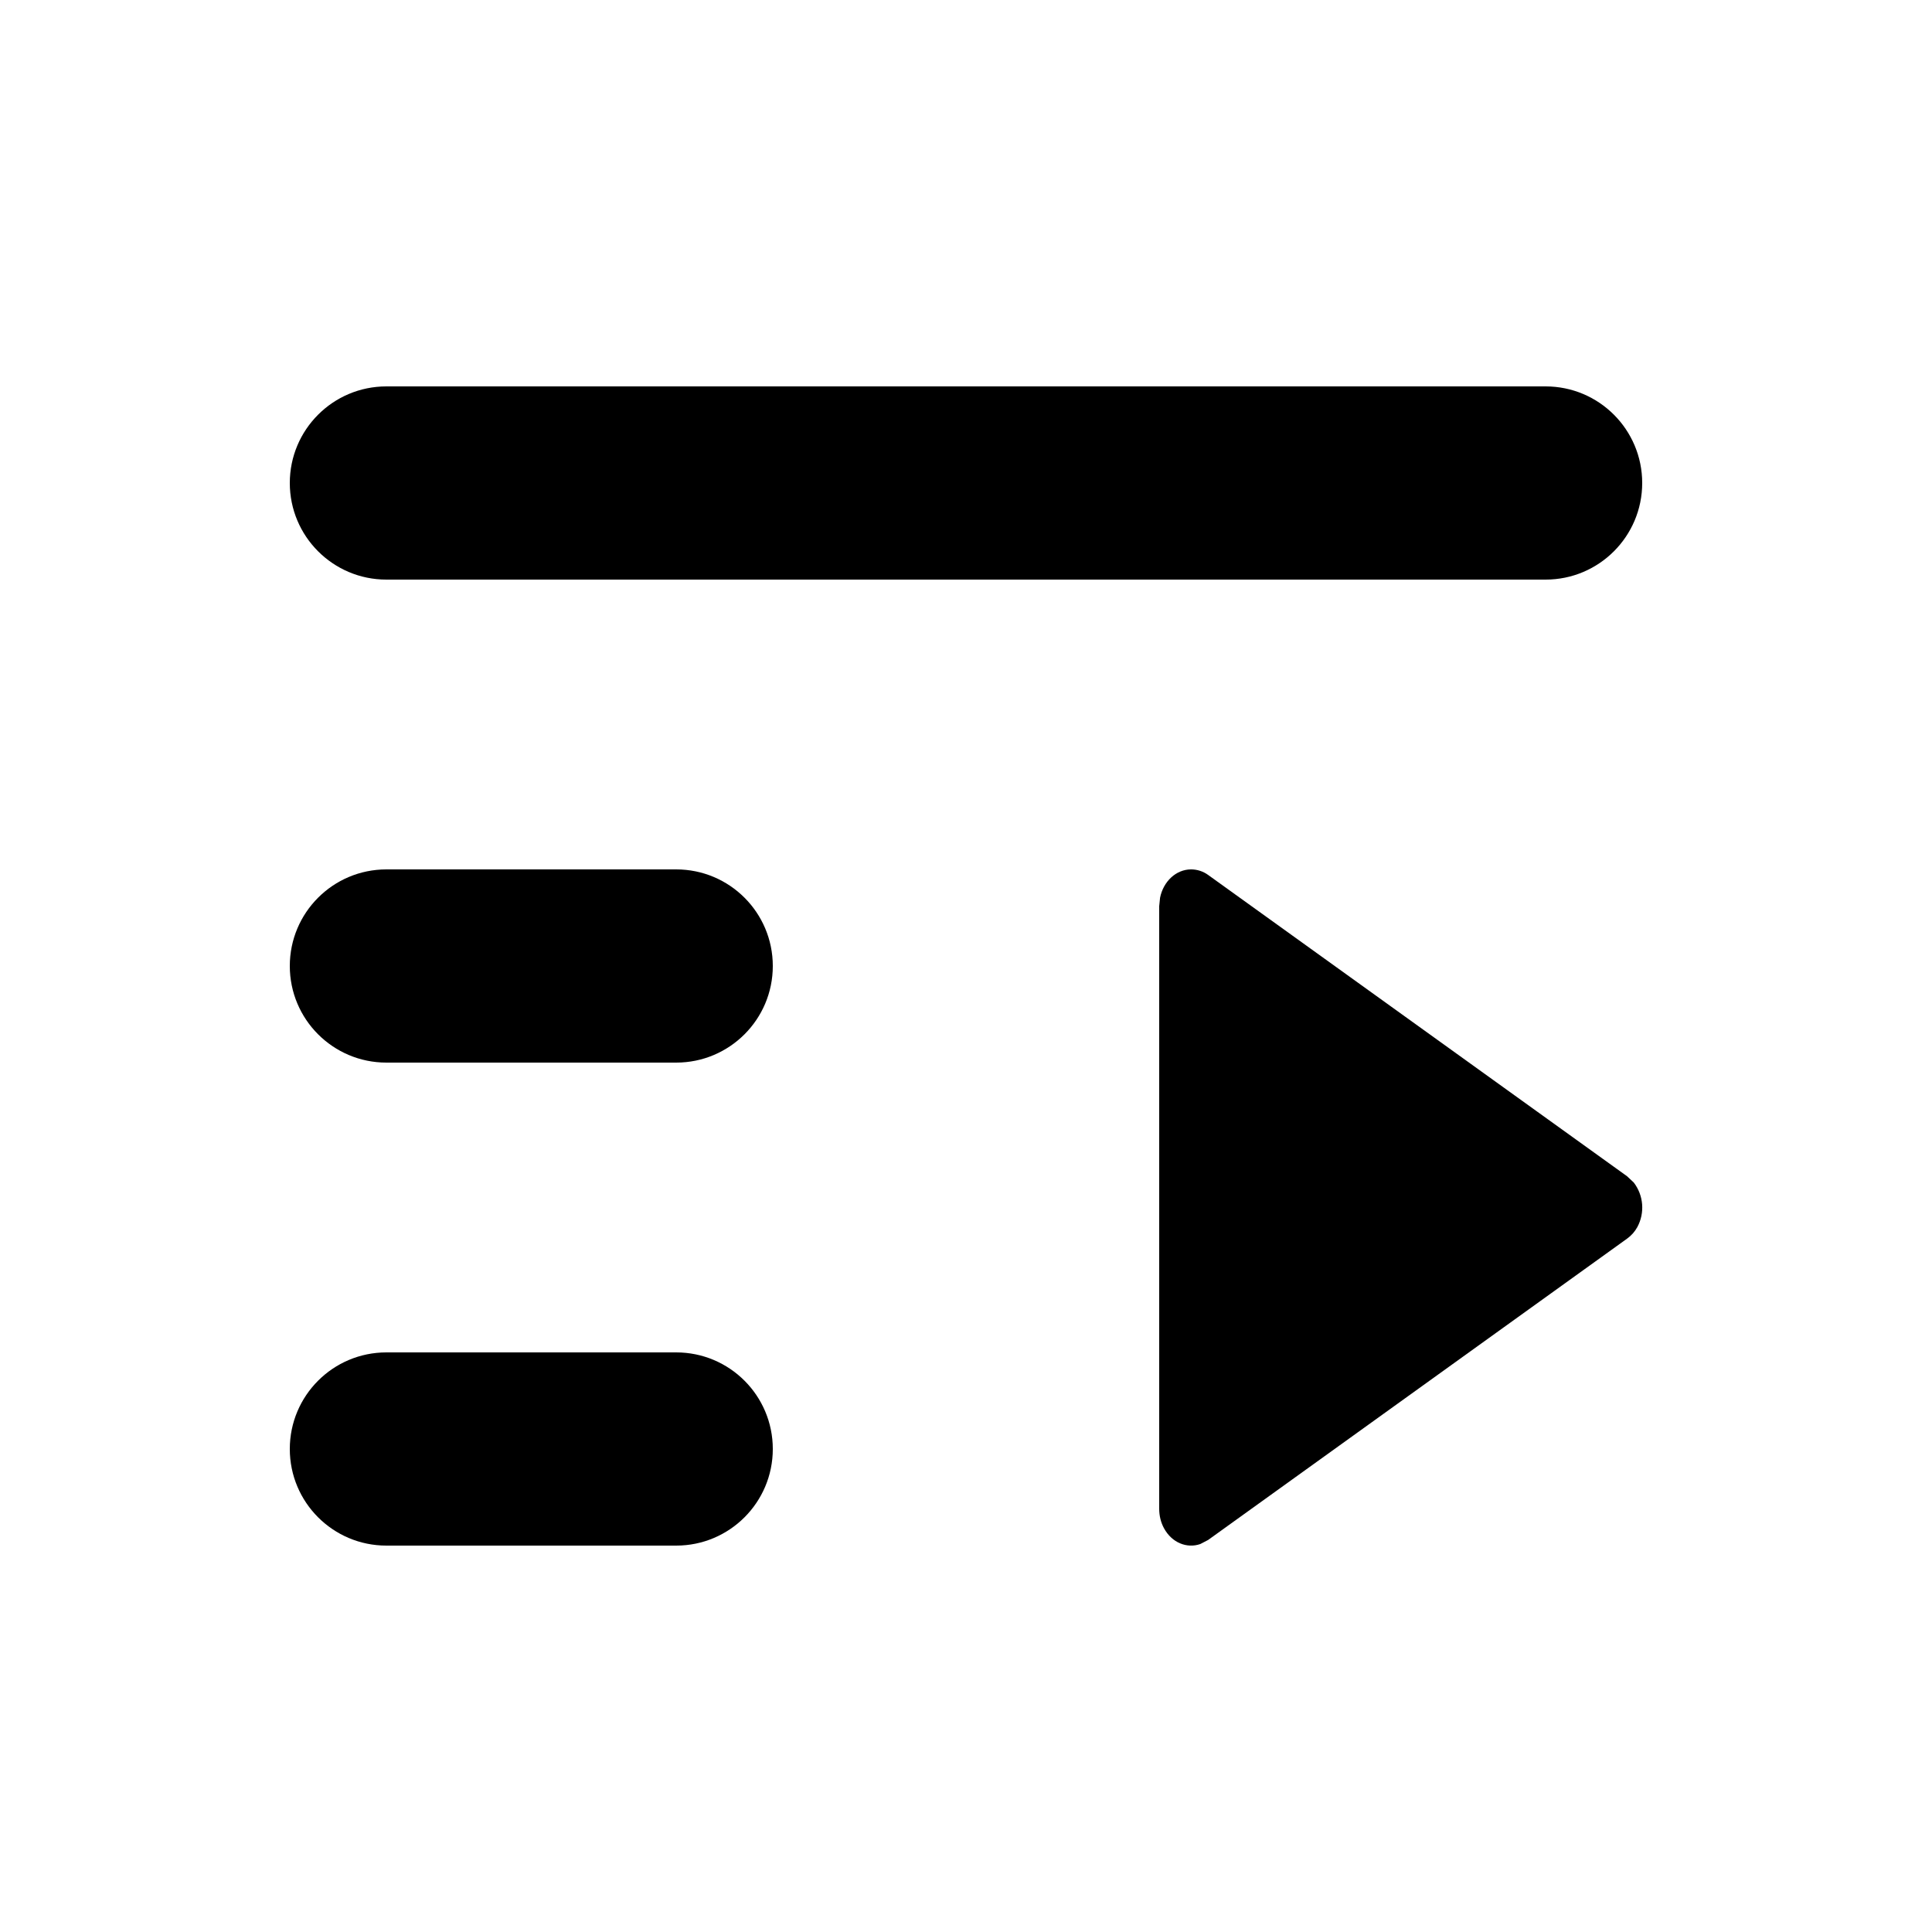
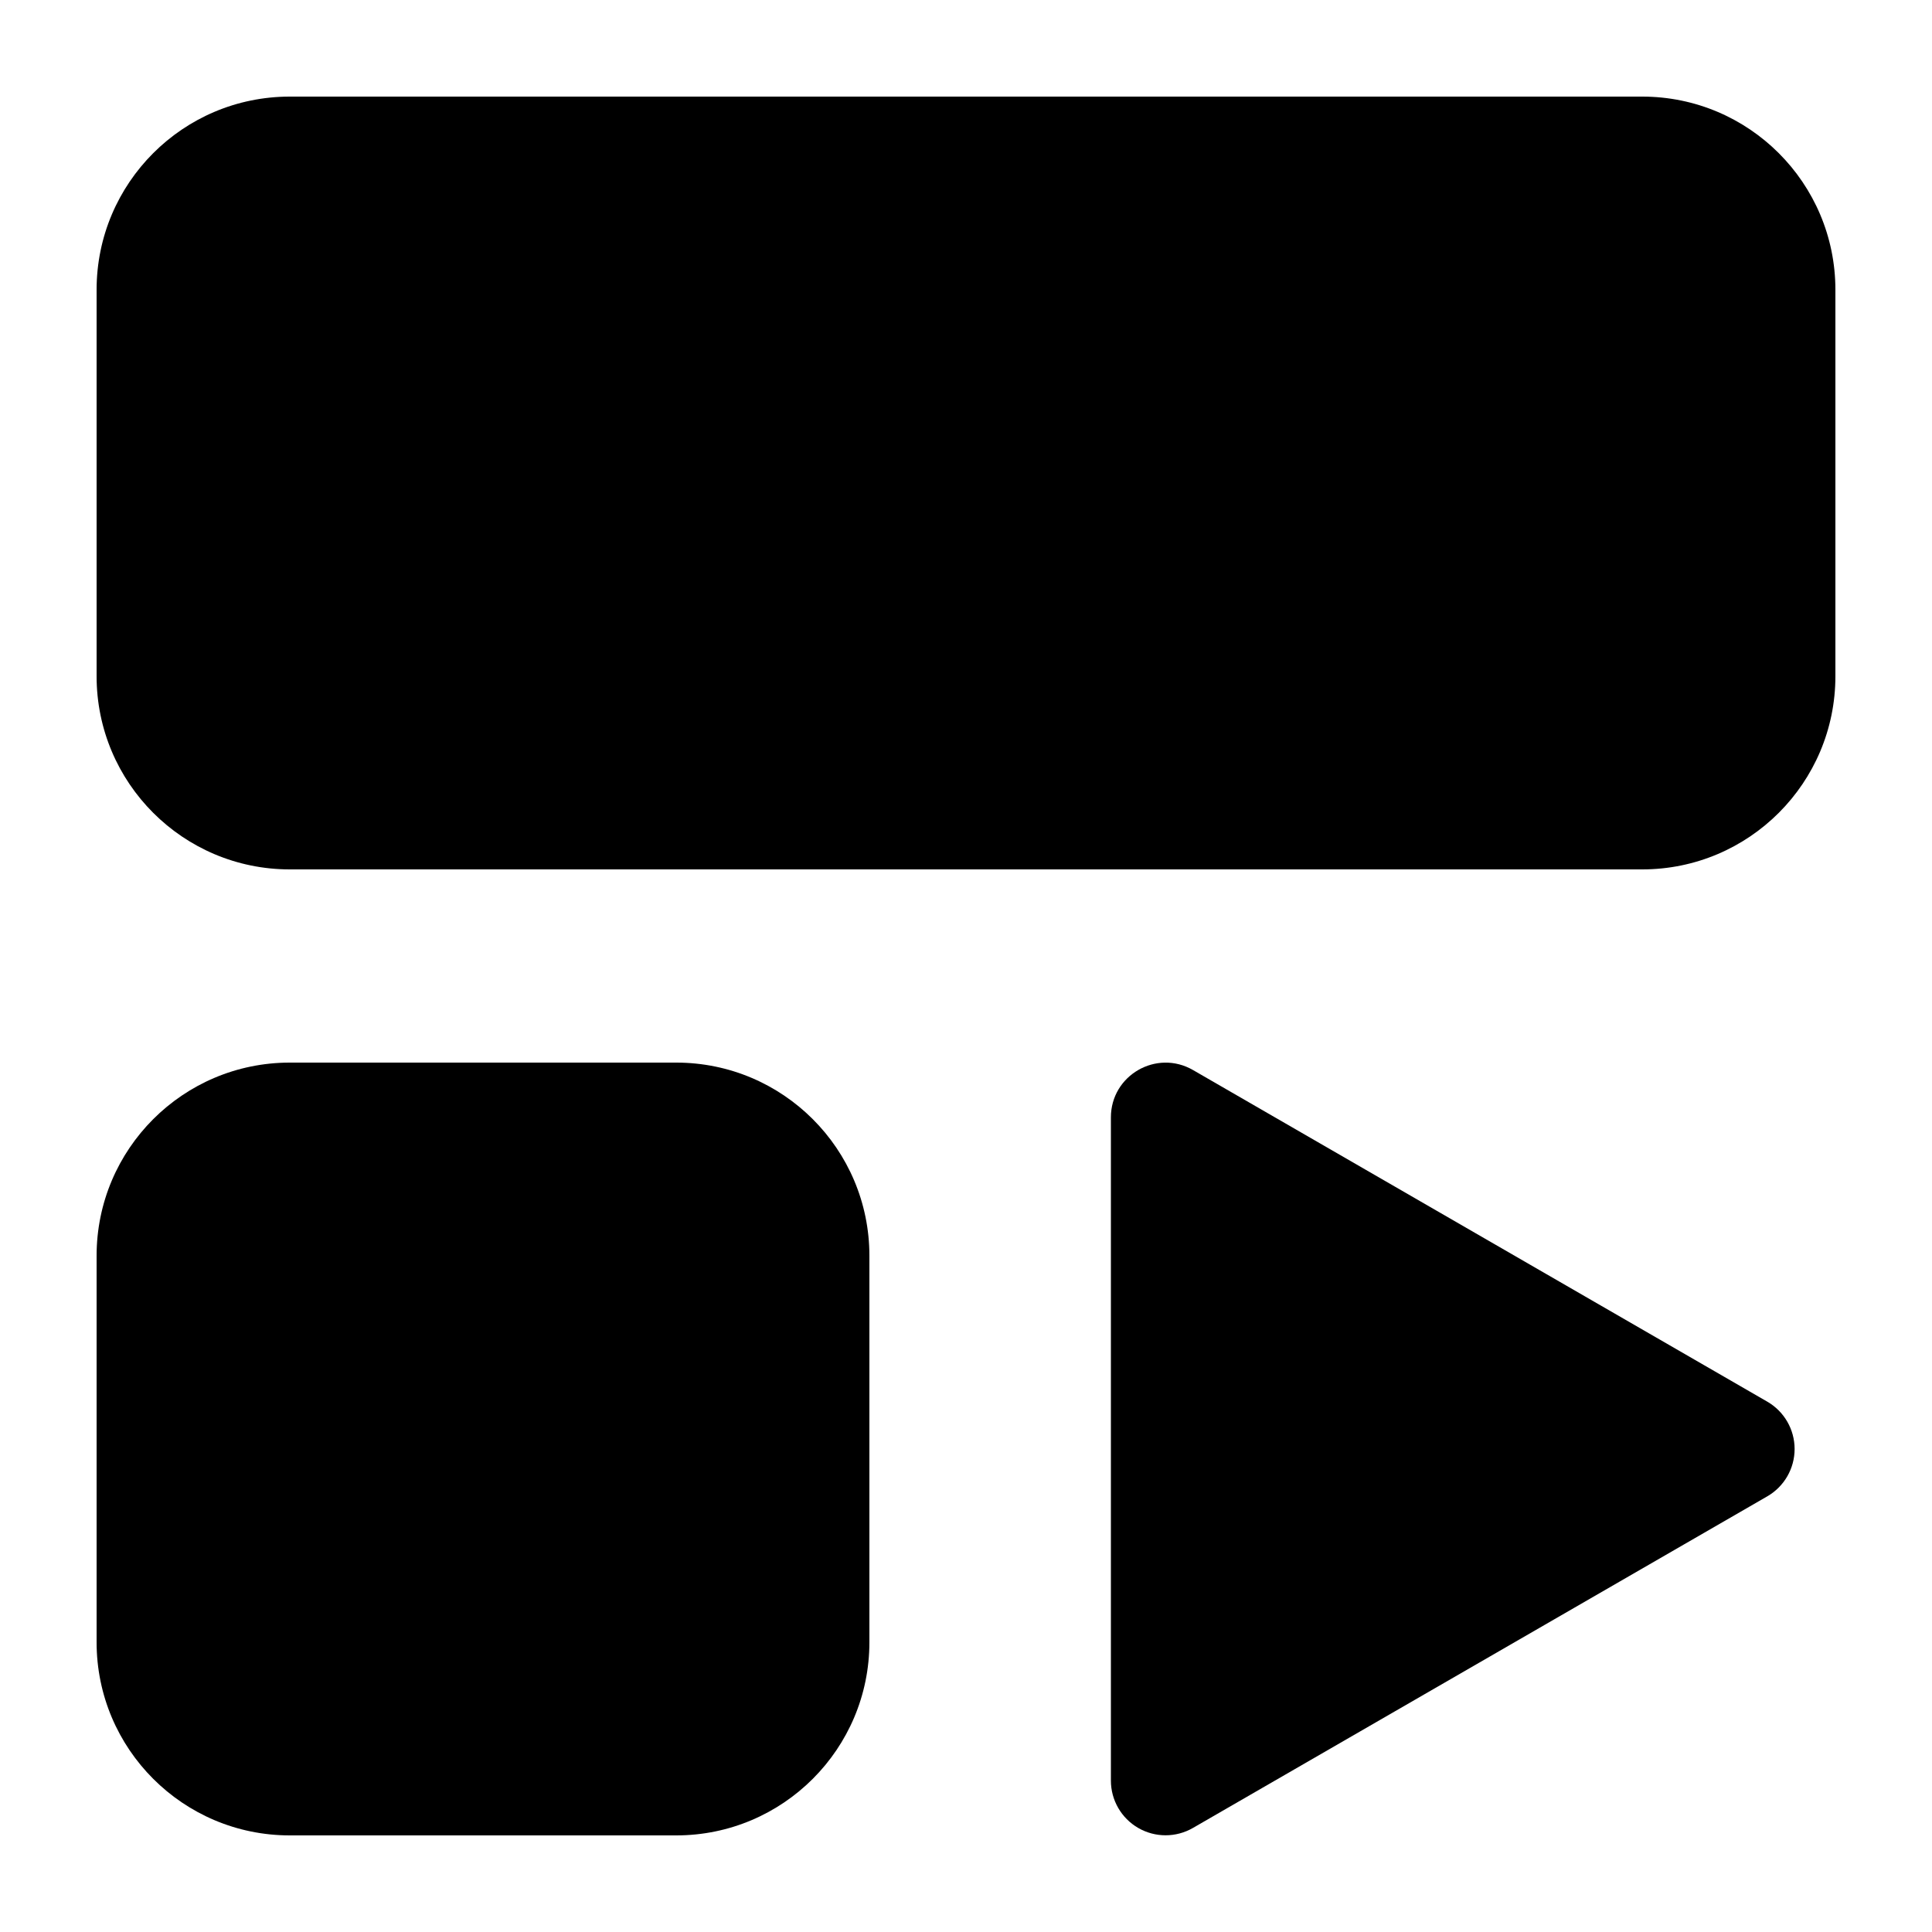
<svg xmlns="http://www.w3.org/2000/svg" viewBox="0 0 20 20" fill="currentColor">
-   <path d="M3 5a1 1 0 011-1h12a1 1 0 110 2H4a1 1 0 01-1-1zM3 10a1 1 0 011-1h3a1 1 0 110 2H4a1 1 0 01-1-1z" />
-   <path d="M12.33 9c-.156 0-.287.125-.321.293L12 9.381v6.238c0 .072.017.142.05.202.081.149.236.211.375.163l.081-.042 4.338-3.12a.36.36 0 00.106-.12.426.426 0 00-.037-.46l-.069-.065-4.338-3.12A.3.3 0 0012.331 9z" />
-   <path d="M3 15a1 1 0 011-1h3a1 1 0 110 2H4a1 1 0 01-1-1z" />
+   <rect x="1" y="11" width="8" height="8" rx="2" />
+   <rect x="1" y="1" width="18" height="8" rx="2" />
+   <path d="M18.295 14.51a.566.566 0 010 .98l-5.946 3.433a.566.566 0 01-.849-.49v-6.866c0-.436.472-.708.85-.49l5.945 3.433z" />
</svg>
